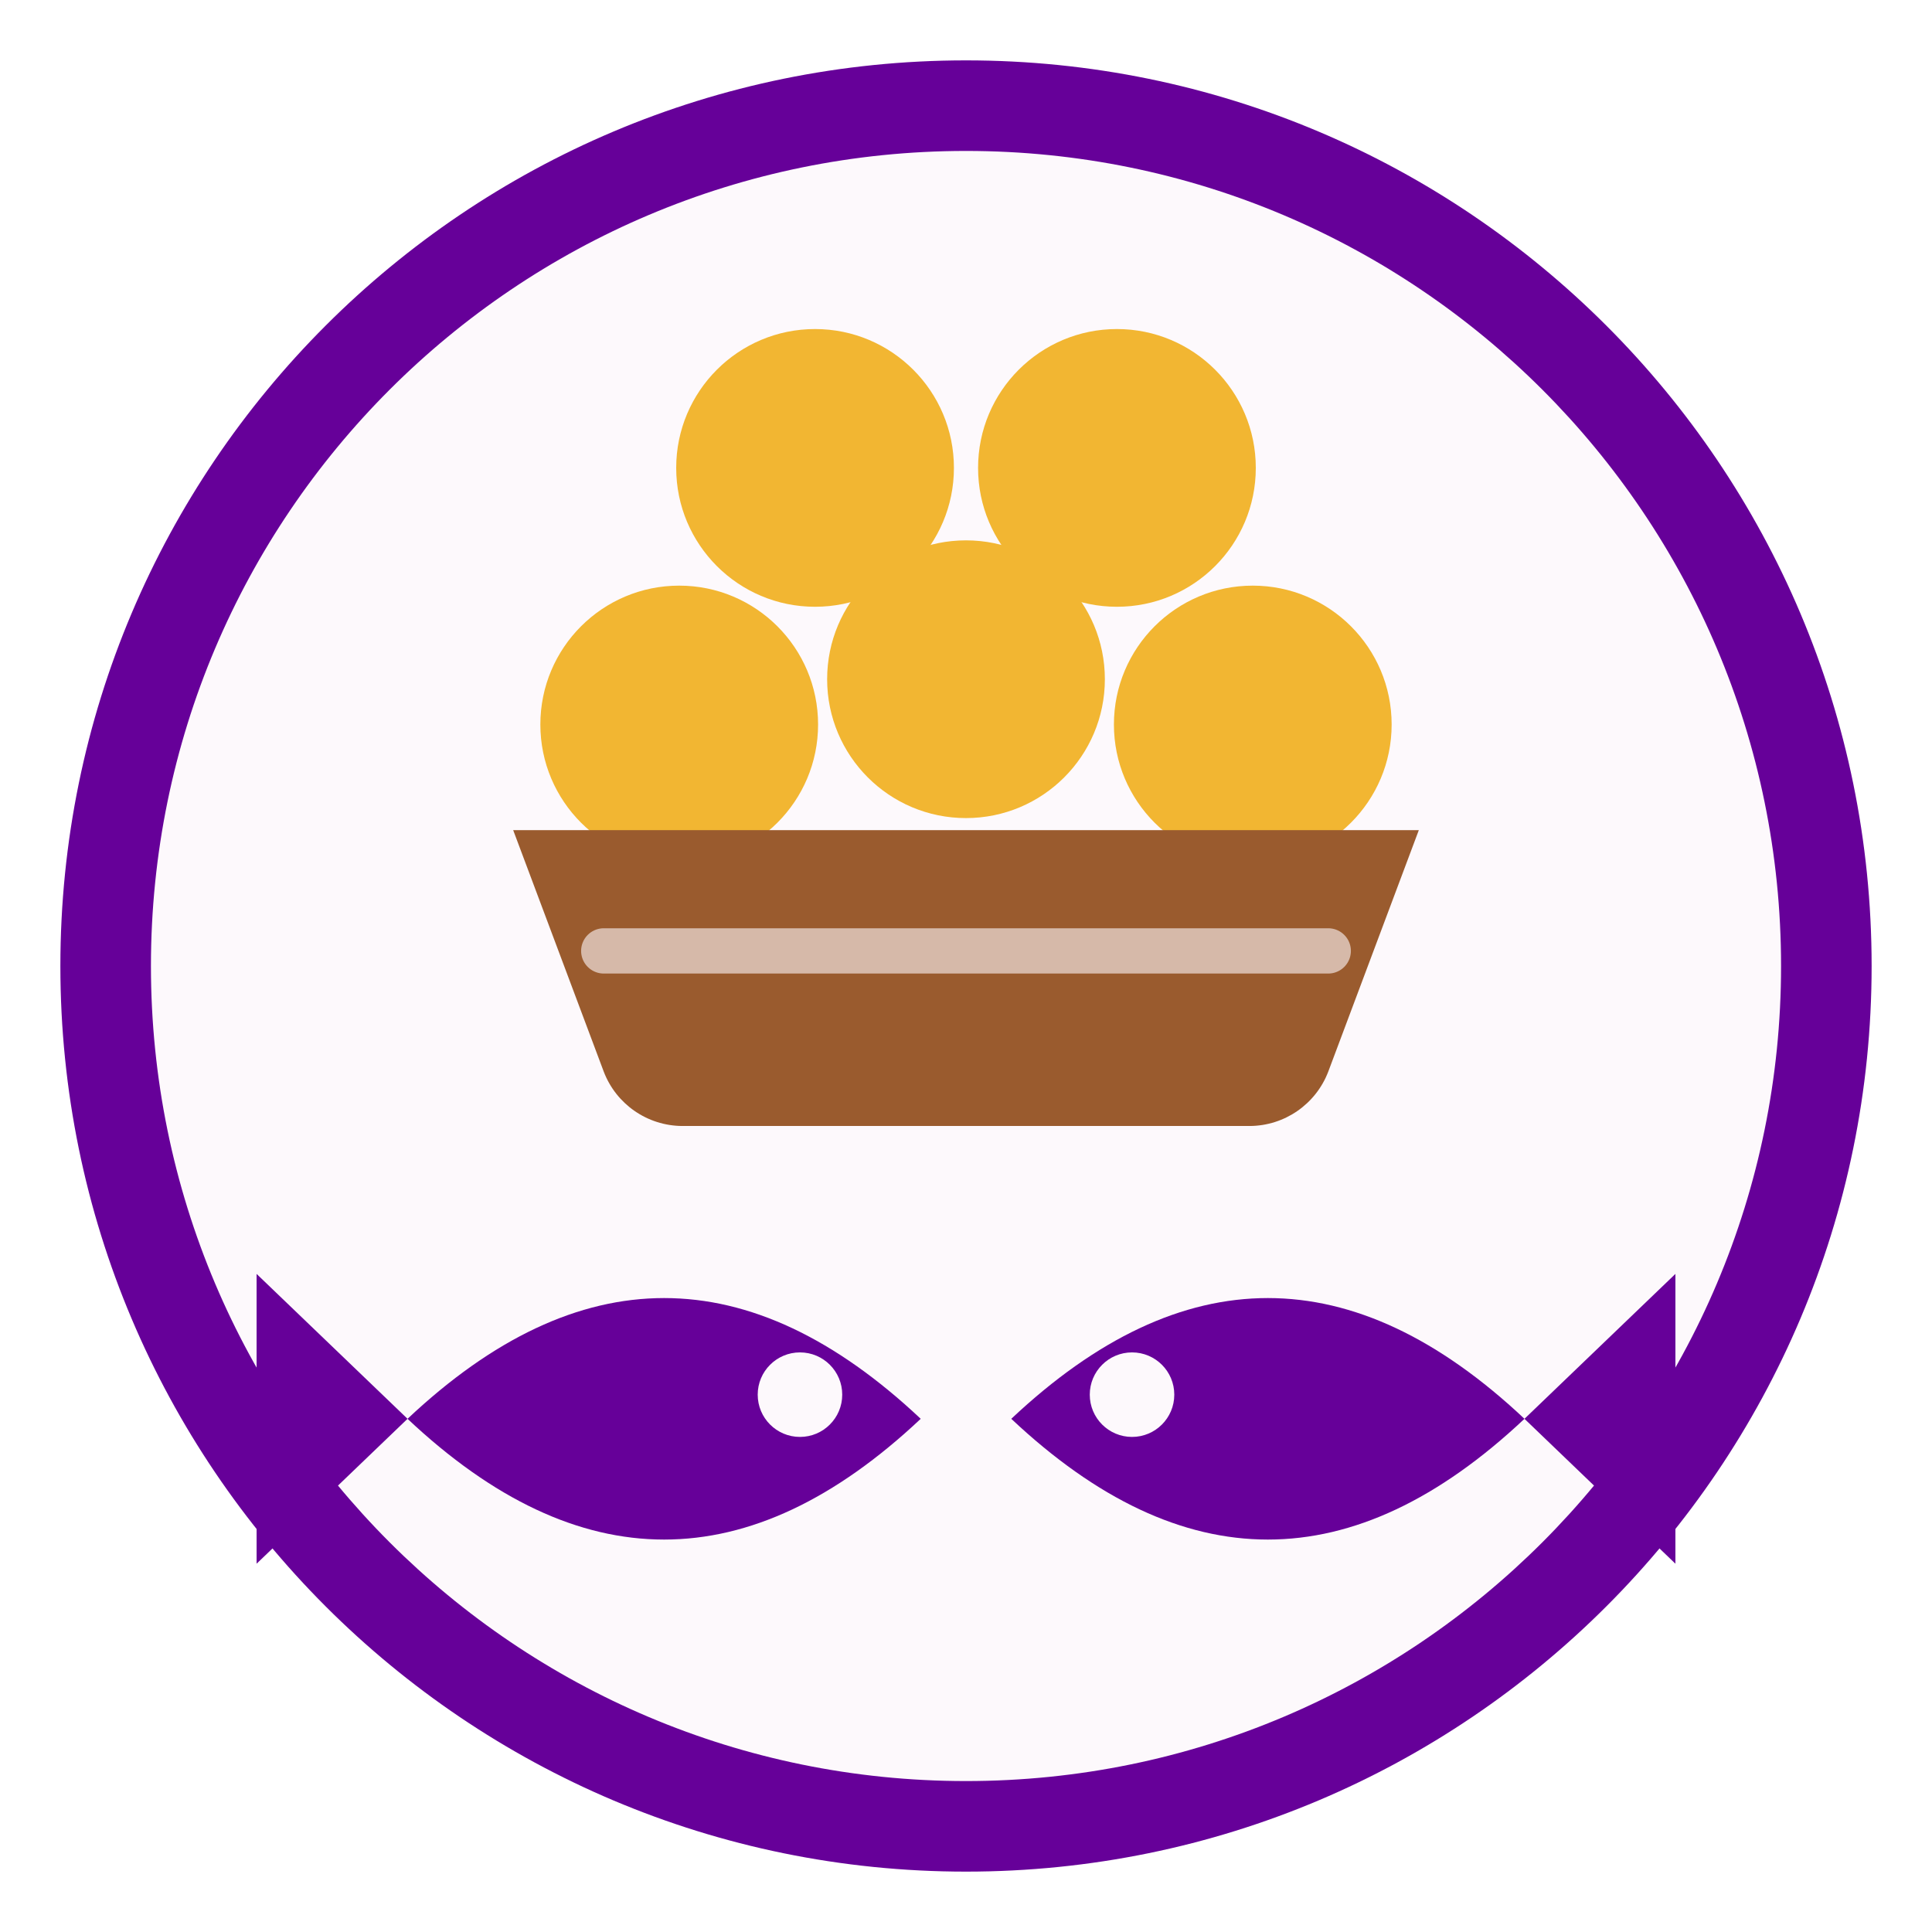
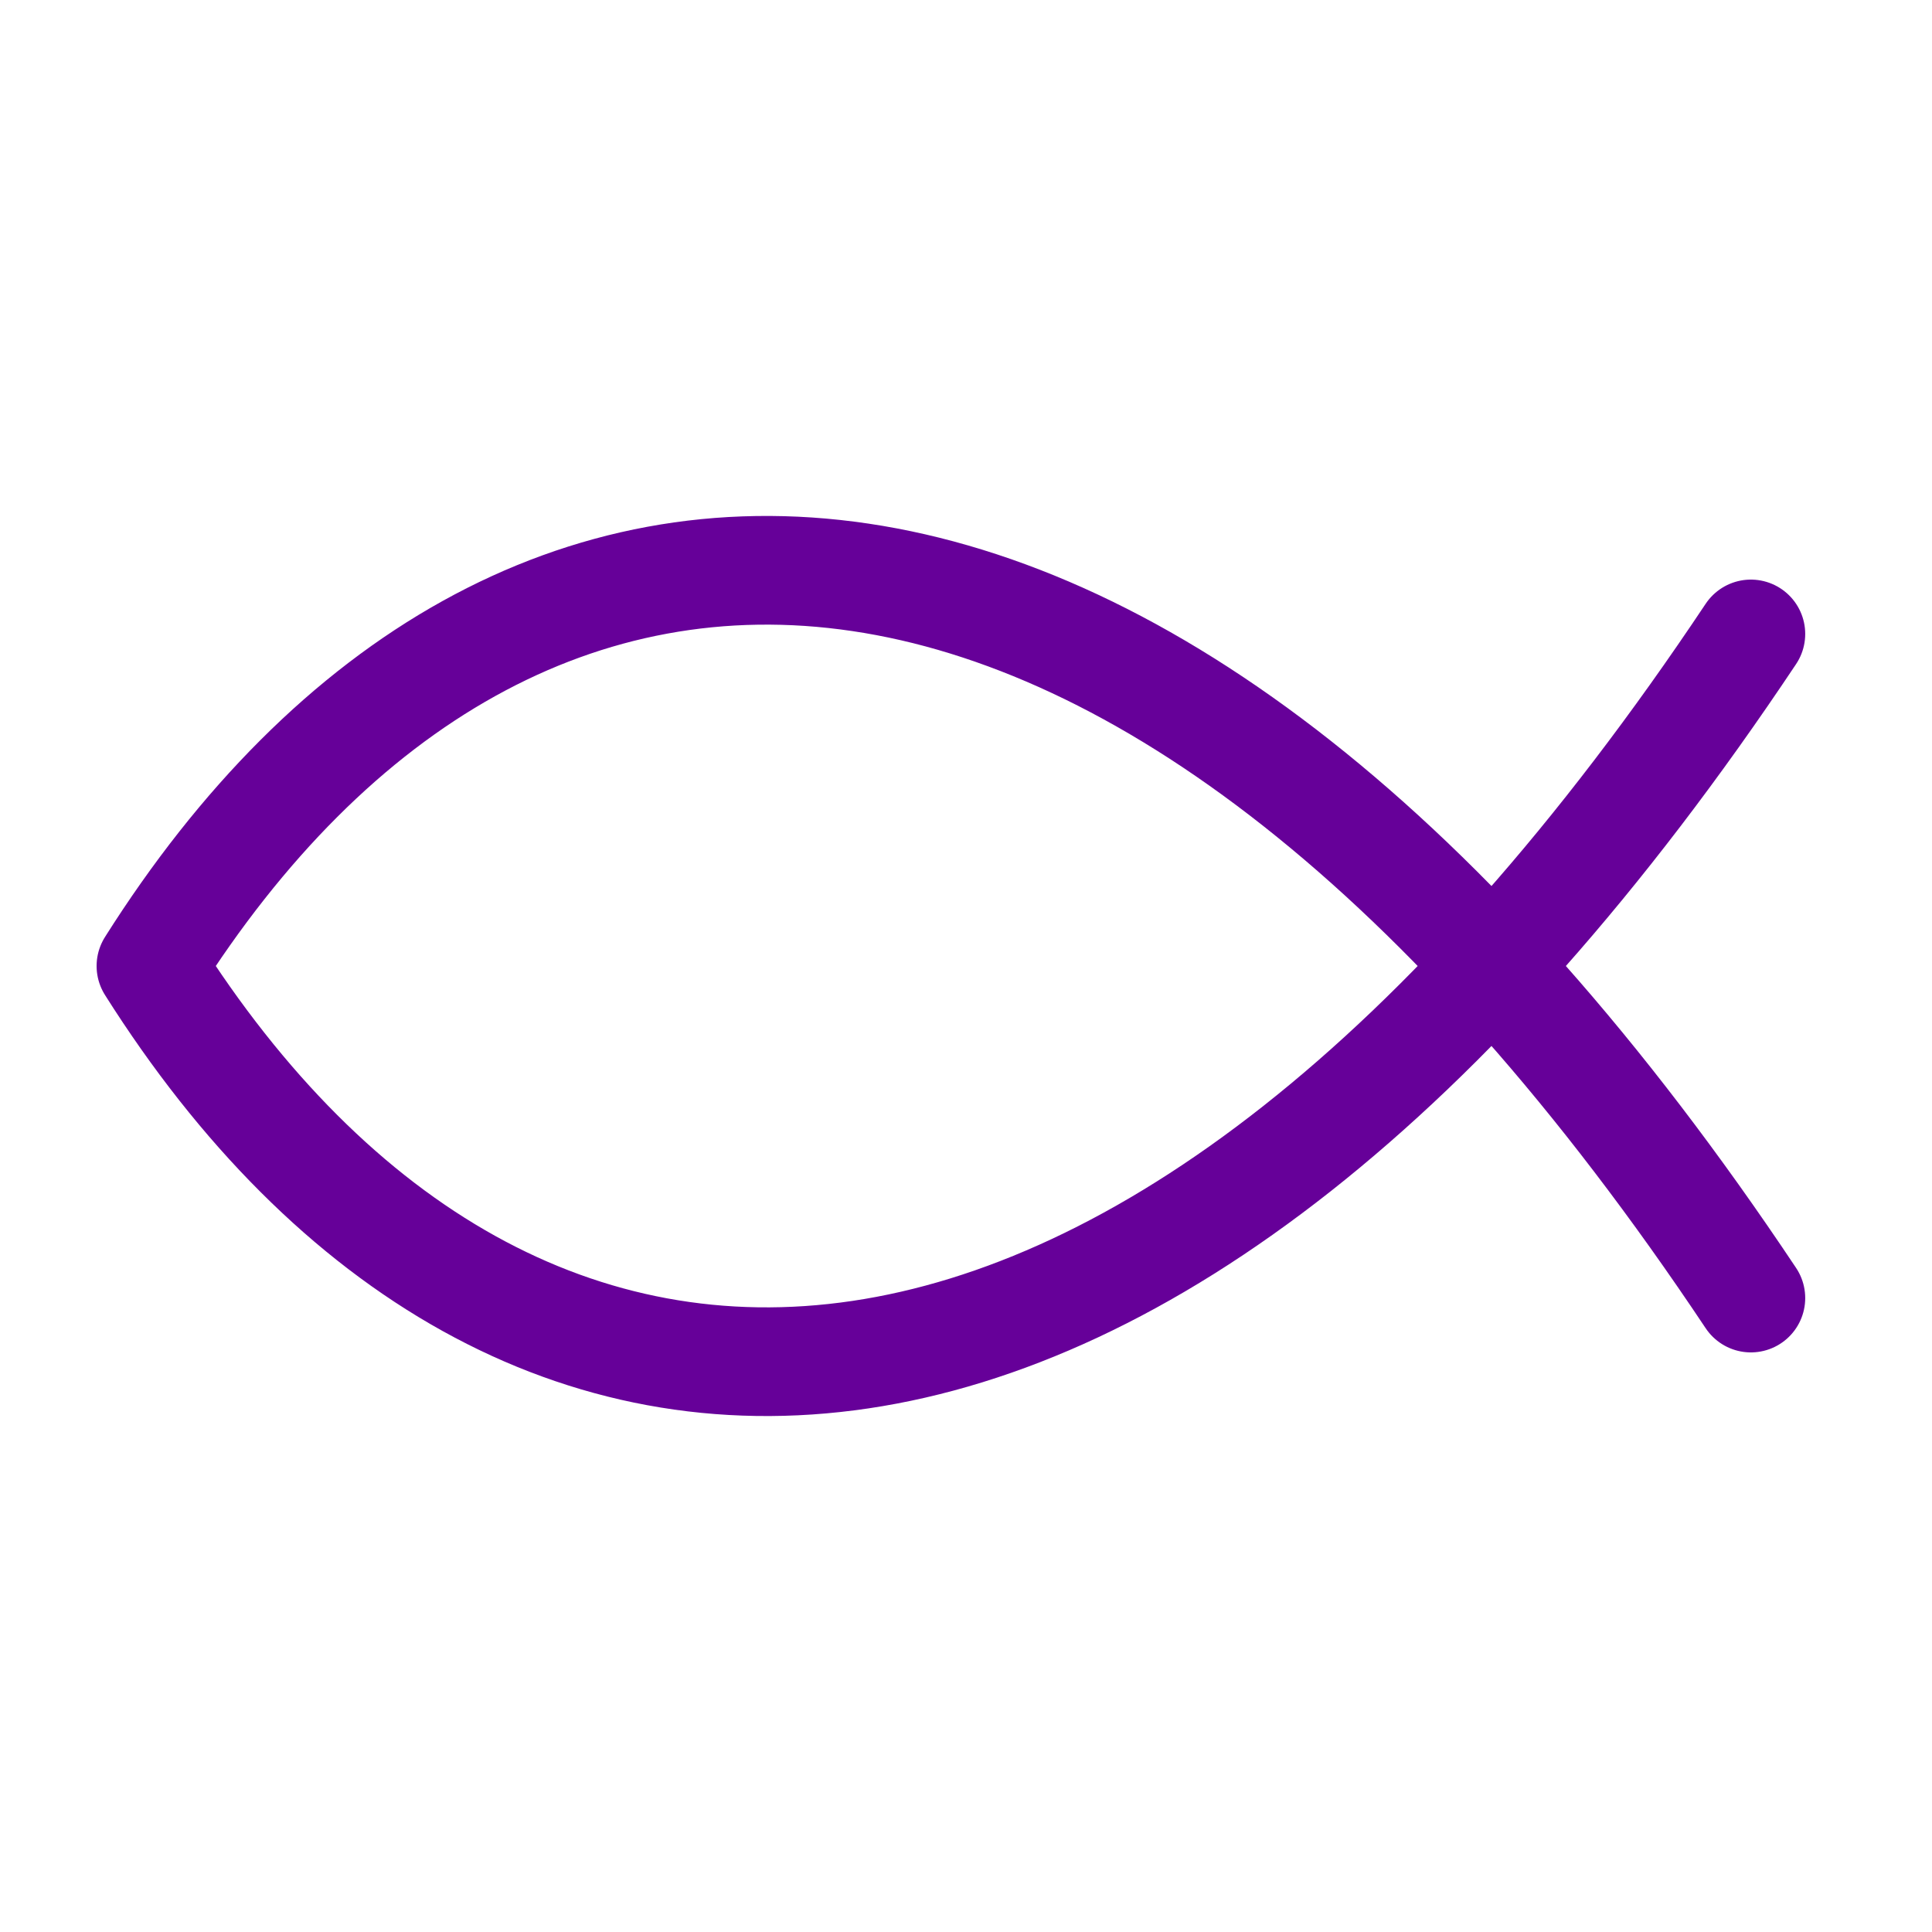
- <svg xmlns="http://www.w3.org/2000/svg" viewBox="0 0 64 64" role="img" aria-label="五餅二魚 Five loaves and two fish">
-   <circle cx="32" cy="32" r="30" fill="#660099" />
-   <circle cx="32" cy="32" r="27" fill="#fdf9fc" />
-   <circle cx="22.5" cy="24" r="4.6" fill="#f2b632" />
-   <circle cx="32" cy="22.5" r="4.6" fill="#f2b632" />
-   <circle cx="41.5" cy="24" r="4.6" fill="#f2b632" />
-   <circle cx="27" cy="15.5" r="4.6" fill="#f2b632" />
-   <circle cx="37" cy="15.5" r="4.6" fill="#f2b632" />
-   <path d="M17 27.5h30l-3 8a2.8 2.8 0 0 1-2.6 1.8H22.6a2.8 2.8 0 0 1-2.6-1.8z" fill="#9a5b2e" />
-   <path d="M20 31.5h24" stroke="#fdf9fc" stroke-width="1.5" stroke-linecap="round" opacity="0.6" />
-   <path d="M13.5 47q8.5-8 17 0q-8.5 8-17 0z" fill="#660099" />
-   <path d="M13.5 47l-5-4.8v9.6z" fill="#660099" />
-   <circle cx="26.5" cy="46.2" r="1.4" fill="#fdf9fc" />
-   <path d="M33.5 47q8.5-8 17 0q-8.5 8-17 0z" fill="#660099" />
-   <path d="M50.5 47l5-4.8v9.6z" fill="#660099" />
-   <circle cx="37.5" cy="46.2" r="1.4" fill="#fdf9fc" />
+ <svg xmlns="http://www.w3.org/2000/svg" viewBox="0 0 64 64" role="img" aria-label="Ichthys fish symbol">
+   <path d="M5 32C17 13 38 13 58 43M5 32C17 51 38 51 58 21" fill="none" stroke="#660099" stroke-width="3.6" stroke-linecap="round" stroke-linejoin="round" />
</svg>
